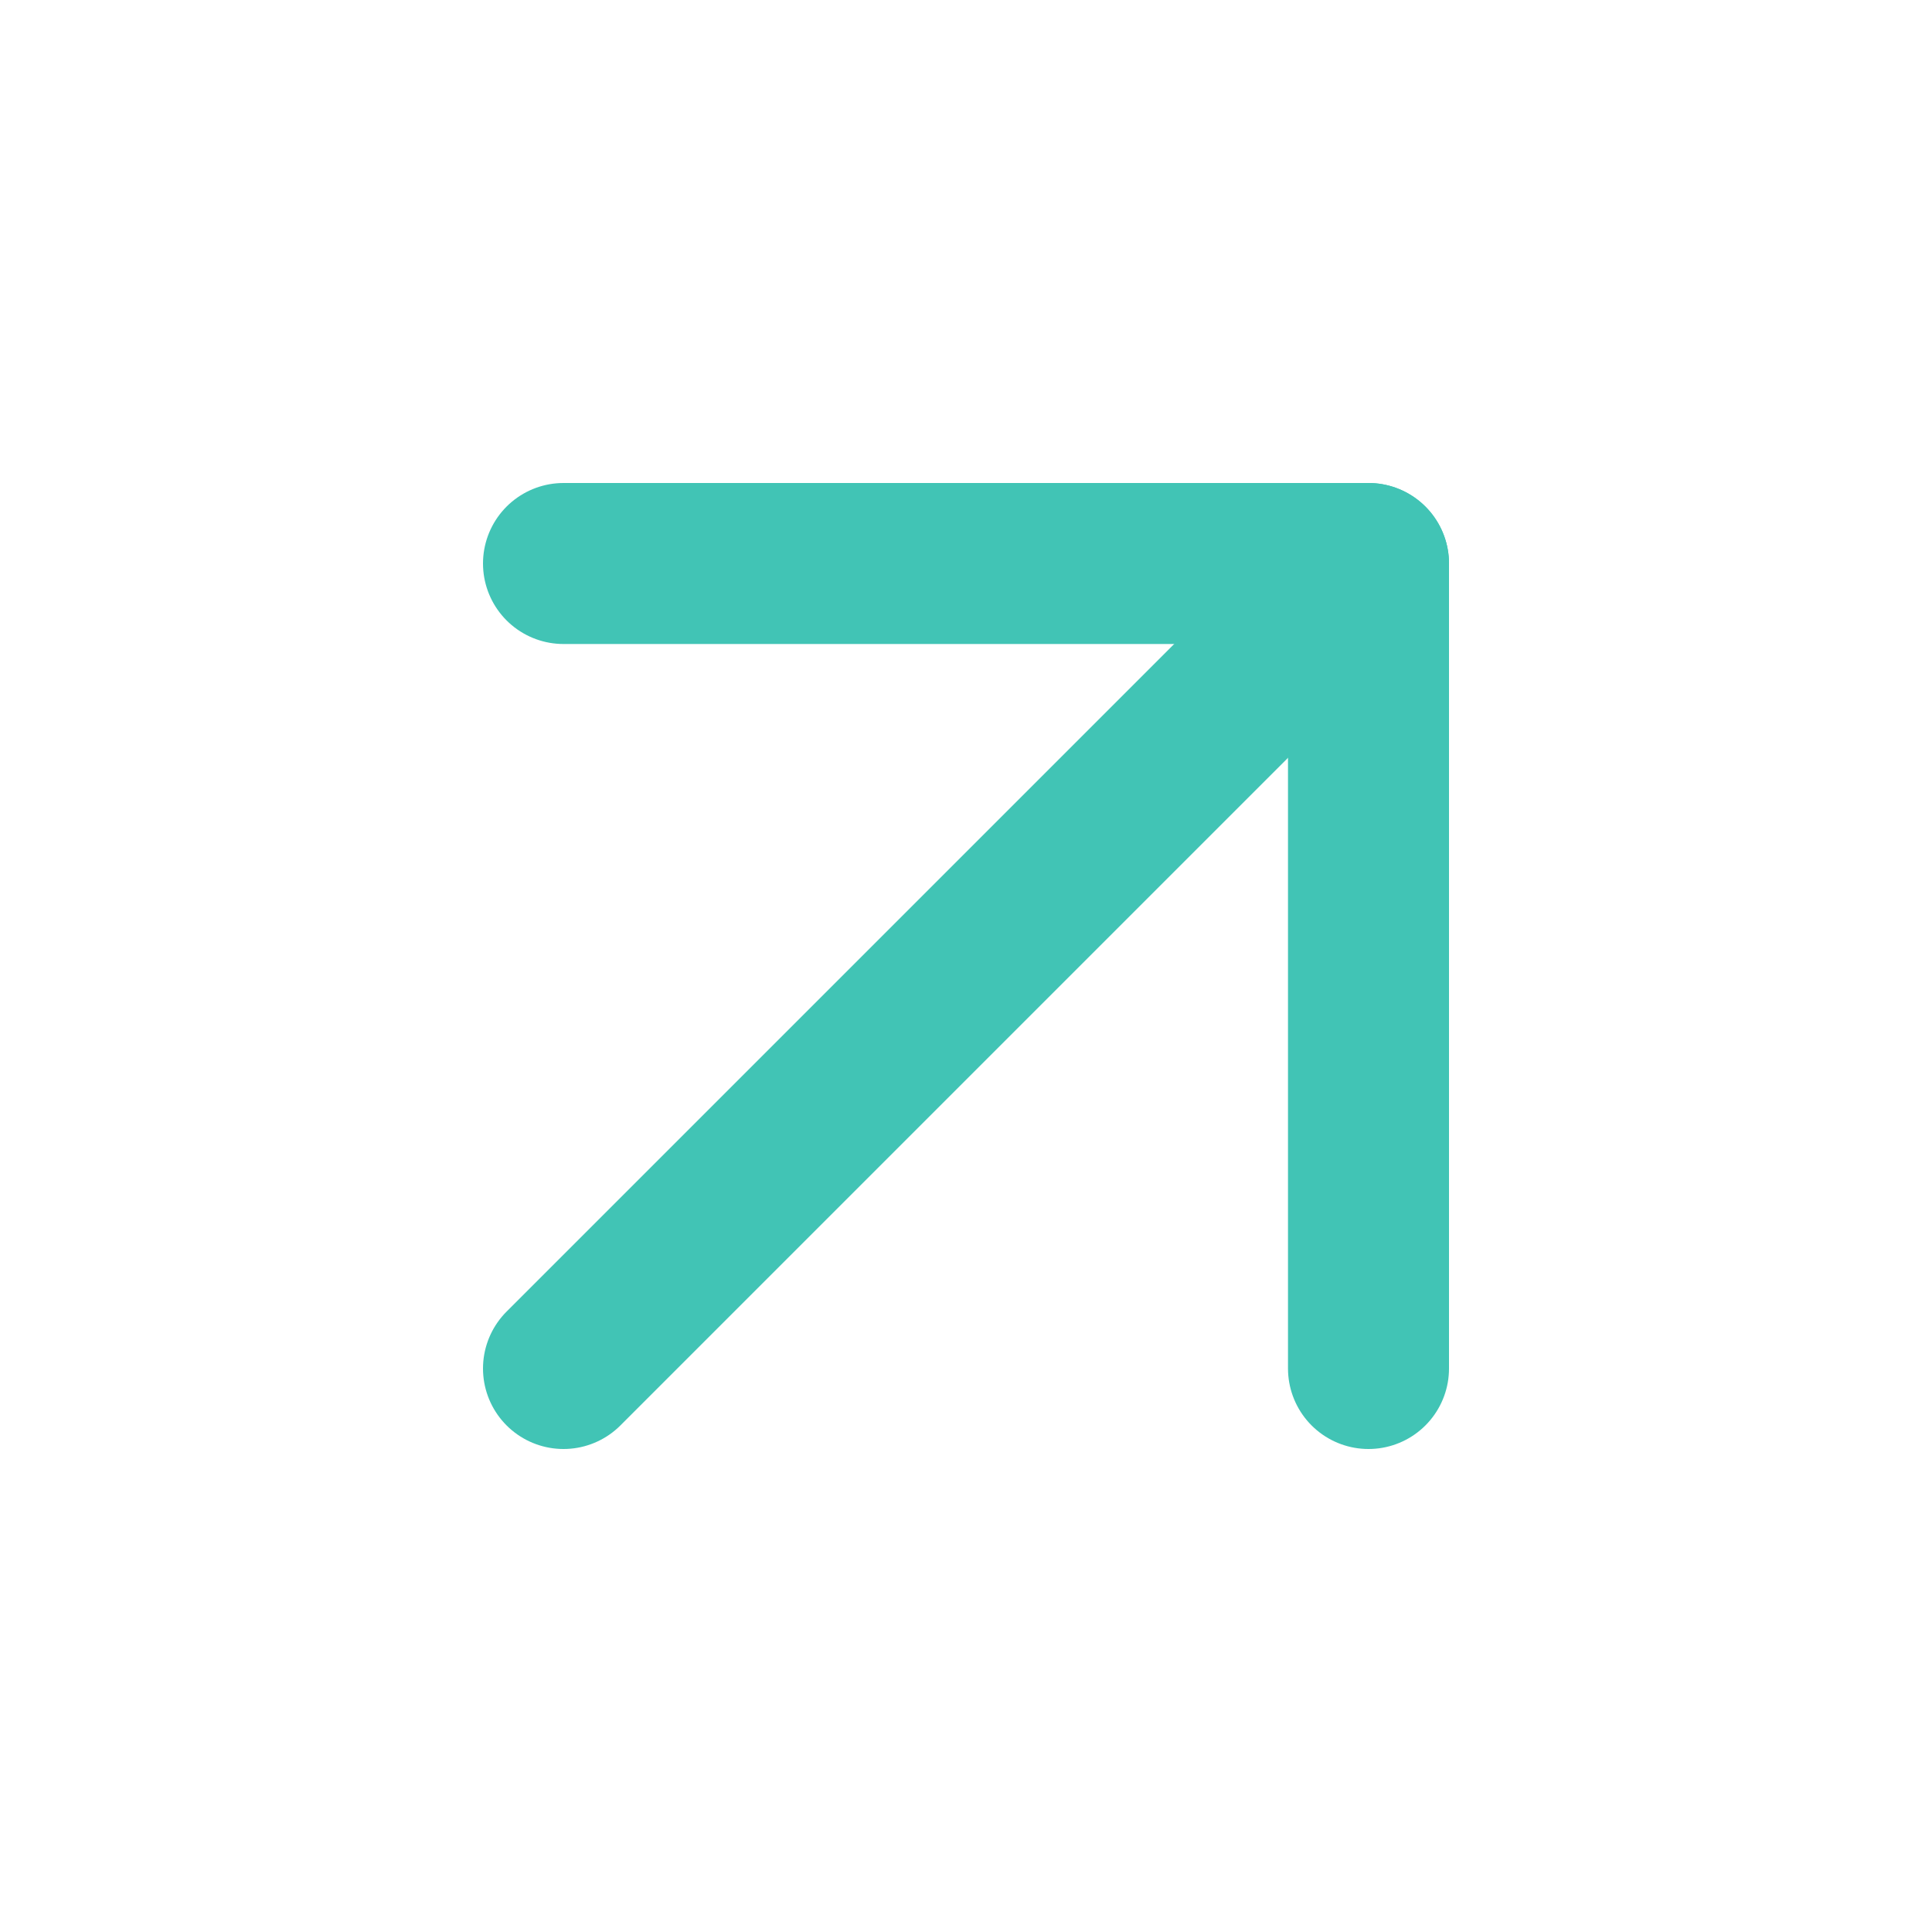
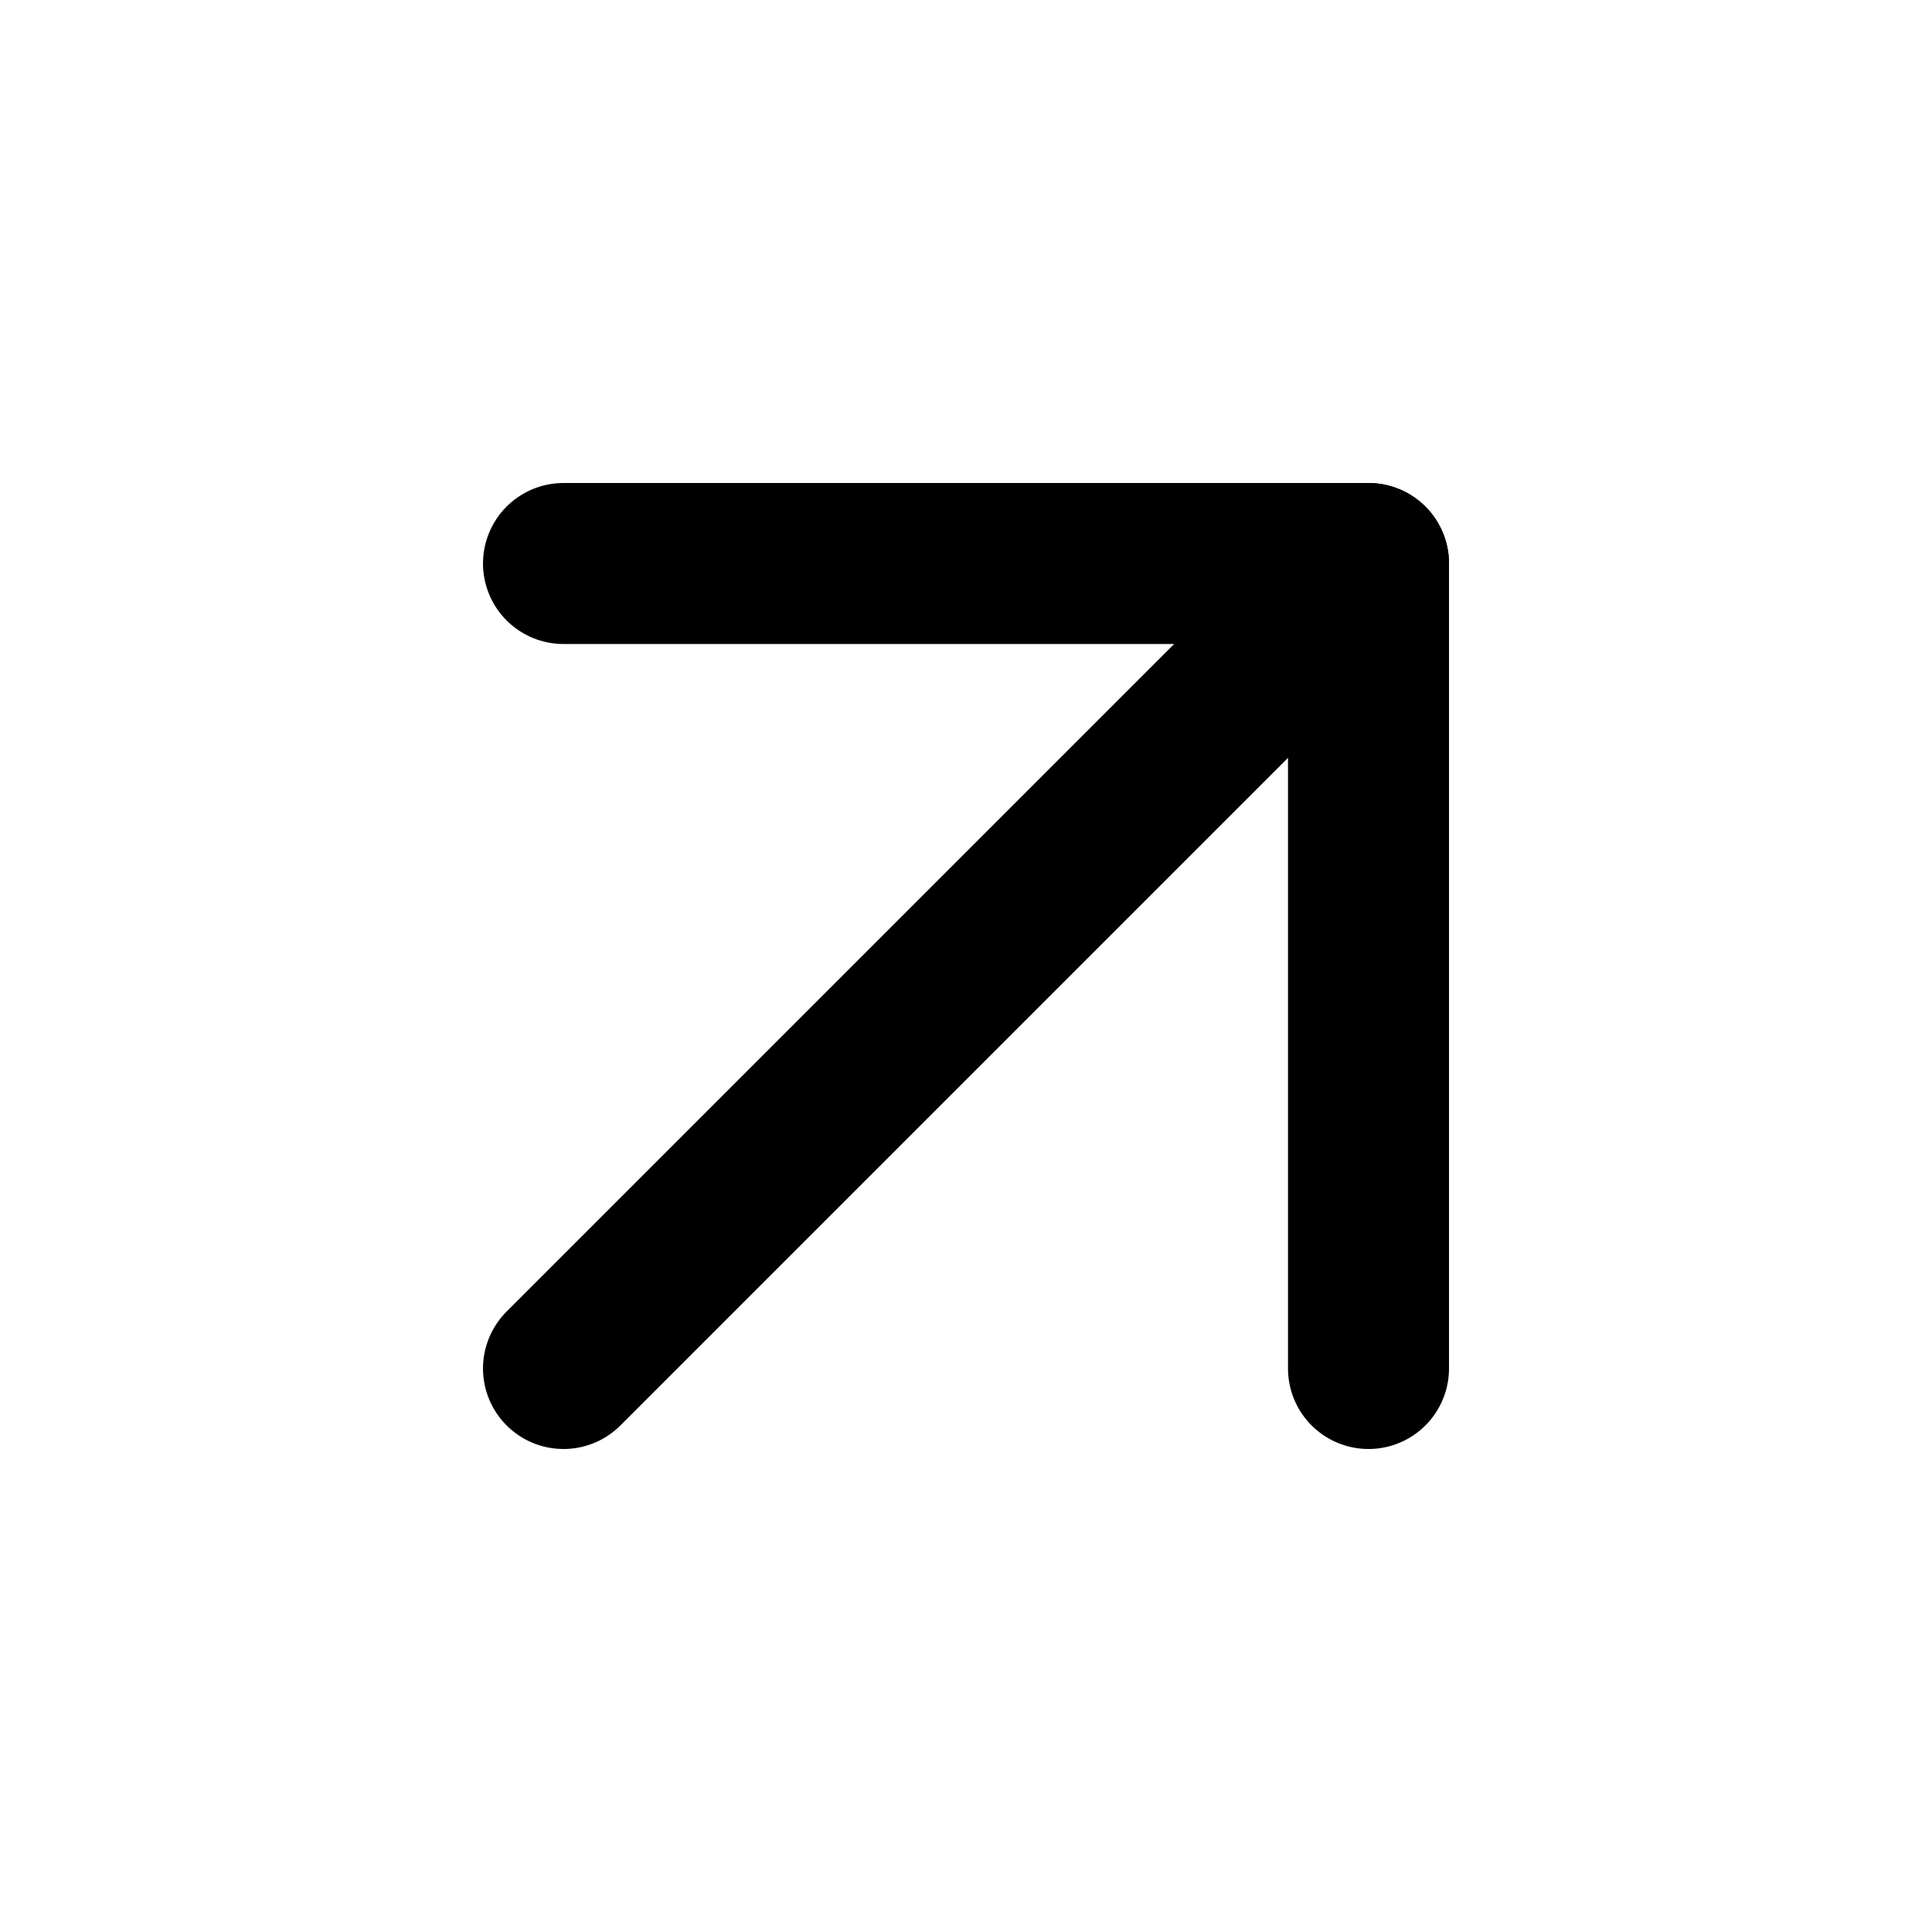
- <svg xmlns="http://www.w3.org/2000/svg" width="32" height="32" viewBox="0 0 24 24" fill="none" stroke="rgb(65, 196, 181)" stroke-width="2" stroke-linecap="round" stroke-linejoin="round" class="feather feather-arrow-up-right">
+ <svg xmlns="http://www.w3.org/2000/svg" width="32" height="32" viewBox="0 0 24 24" fill="none" stroke="#000" stroke-width="2" stroke-linecap="round" stroke-linejoin="round" class="feather feather-arrow-up-right">
  <line x1="7" y1="17" x2="17" y2="7" />
  <polyline points="7 7 17 7 17 17" />
</svg>
